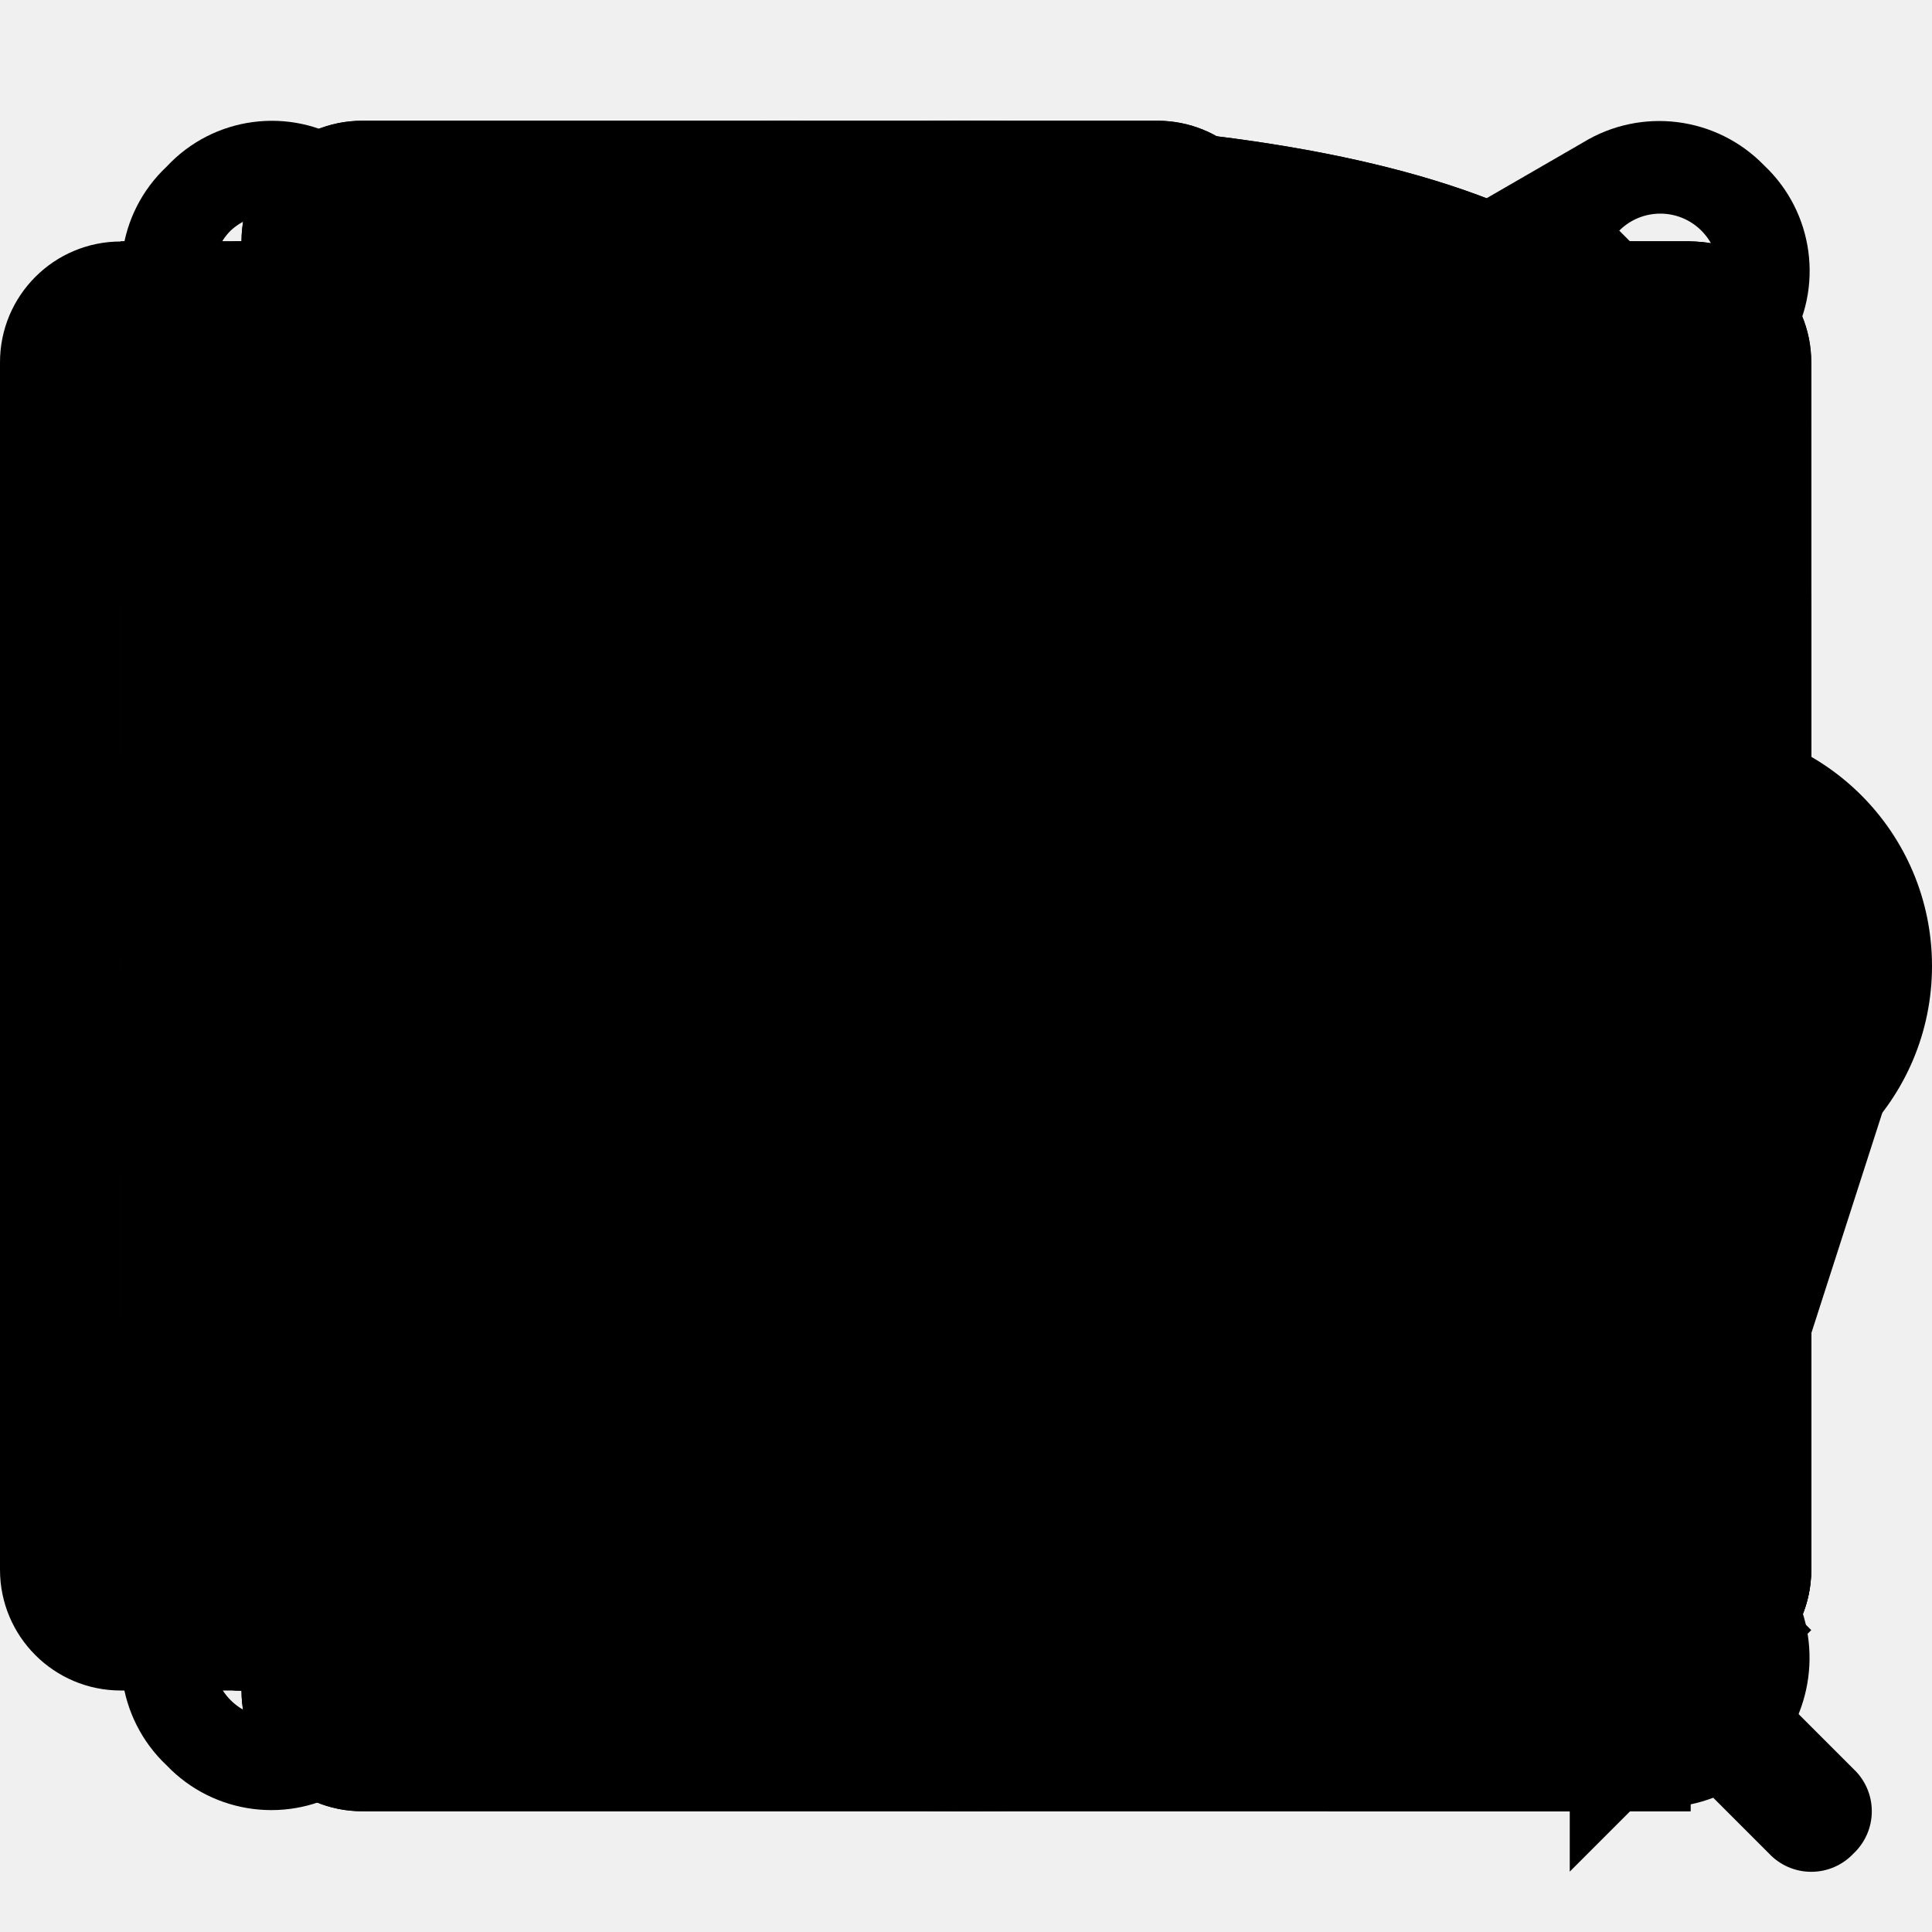
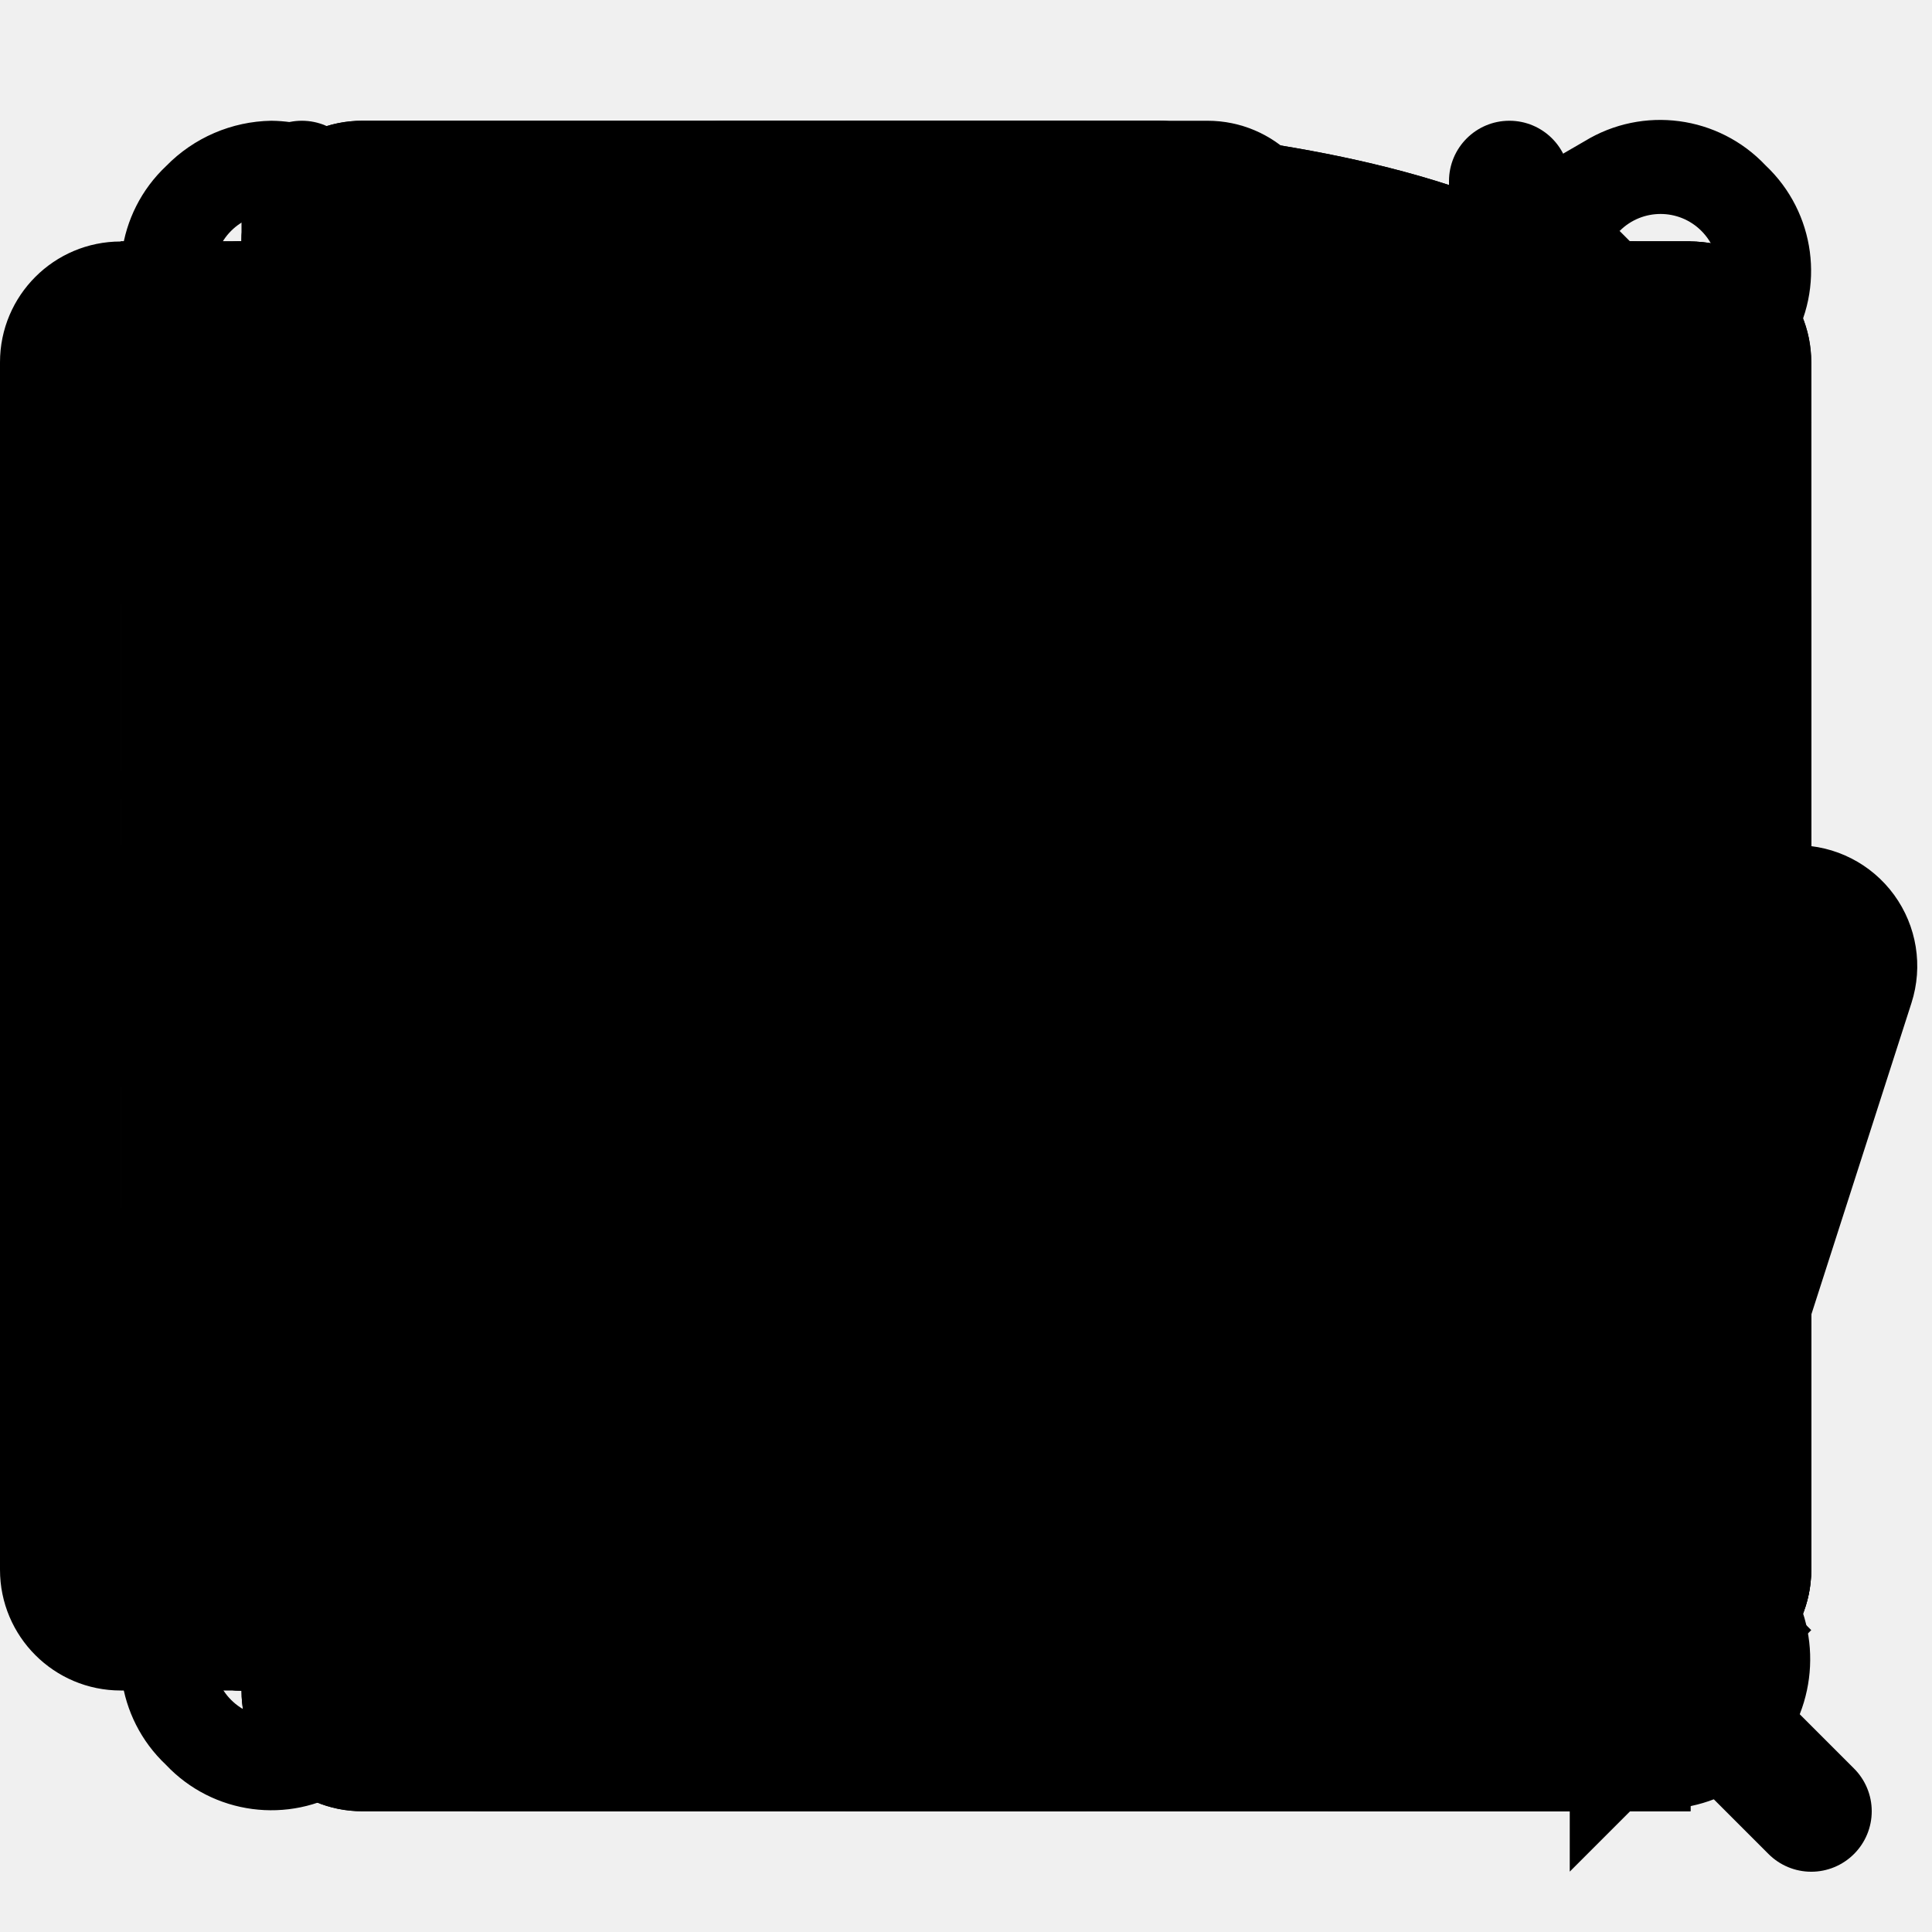
<svg xmlns="http://www.w3.org/2000/svg" viewBox="0 0 16 16">
  <g id="icn">
    <rect width="16" height="16" fill="none" />
  </g>
  <g id="icn-menu">
    <path d="M14.5,8a.5.5,0,0,1-.5.5H2a.5.5,0,0,1,0-1H14A.5.5,0,0,1,14.5,8ZM2,3H14a.5.5,0,0,0,0-1H2A.5.5,0,0,0,2,3ZM14,13H2a.5.5,0,0,0,0,1H14a.5.5,0,0,0,0-1Z" transform="translate(0 0)" />
  </g>
  <g id="icn-dbt">
-     <path d="M12.6,9.26h0L10.9,6.33a3.48,3.48,0,0,0-.53-.7h0A3.35,3.35,0,0,0,8,4.65a3.76,3.76,0,0,0-.82.11A4,4,0,0,1,12,6.53l.38.66a2.4,2.4,0,0,1,.21-.46l2.22-3.86a1.2,1.2,0,0,0-.2-1.5,1.21,1.21,0,0,0-1.5-.19h0L9.27,3.4a2.51,2.51,0,0,1-2.54,0L2.88,1.18a1.19,1.19,0,0,0-1.5.2,1.19,1.19,0,0,0-.2,1.49L3.4,6.73a2.49,2.49,0,0,1,0,2.53L1.18,13.12a1.2,1.2,0,0,0,.2,1.5,1.2,1.2,0,0,0,1.5.19l3.85-2.22a2.29,2.29,0,0,1,.46-.2L6.54,12a3.89,3.89,0,0,1-1.46-1.47,4.12,4.12,0,0,1-.29-3.37,3.47,3.47,0,0,0,.33,2.51,3.13,3.13,0,0,0,1.21,1.21l2.94,1.7h0l3.85,2.22a1.24,1.24,0,0,0,1.7-1.69Zm.81-7.35a.48.48,0,0,1,.68.68.5.5,0,0,1-.68,0A.48.48,0,0,1,13.41,1.91ZM2.59,2.59a.48.48,0,0,1-.68-.68.5.5,0,0,1,.68,0A.48.48,0,0,1,2.59,2.59Zm0,11.49a.48.48,0,0,1-.68,0,.48.48,0,0,1,.68-.68A.48.48,0,0,1,2.59,14.08Zm6.83-5.9a1,1,0,0,0-.27-.48A1,1,0,0,0,7.7,9.14a1,1,0,0,0,.49.27A1.39,1.39,0,0,1,7,9a1.43,1.43,0,1,1,2.43-.83Zm4.67,5.9a.48.48,0,0,1-.68-.68.48.48,0,0,1,.68.68Z" transform="translate(0 0)" />
+     <path d="M12.6,9.265l0,0L10.9,6.325a3.31,3.31,0,0,0-.529-.7h0a3.264,3.264,0,0,0-3.184-.867,4.022,4.022,0,0,1,4.194.938,3.977,3.977,0,0,1,.635.833l.38.657a2.488,2.488,0,0,1,.2-.465l2.226-3.851a1.2,1.2,0,0,0-.2-1.5,1.2,1.2,0,0,0-1.5-.2h0L9.27,3.4a2.539,2.539,0,0,1-2.54,0L2.877,1.178A1.253,1.253,0,0,0,2.247,1a1.247,1.247,0,0,0-.871.375,1.2,1.2,0,0,0-.2,1.5L3.4,6.726a2.542,2.542,0,0,1,0,2.539l-2.226,3.85a1.2,1.2,0,0,0,.2,1.5,1.2,1.2,0,0,0,1.5.2L6.73,12.588a2.455,2.455,0,0,1,.465-.2l-.657-.379a3.857,3.857,0,0,1-1.462-1.467,4.118,4.118,0,0,1-.288-3.368,3.453,3.453,0,0,0,.33,2.507A3.141,3.141,0,0,0,6.329,10.89l2.94,1.7h0l3.853,2.224a1.243,1.243,0,0,0,1.7-1.7Zm.814-7.353a.478.478,0,1,1,0,.676A.48.48,0,0,1,13.41,1.912ZM2.59,2.588a.478.478,0,1,1,0-.676A.479.479,0,0,1,2.59,2.588Zm0,11.49a.478.478,0,1,1,0-.676A.479.479,0,0,1,2.59,14.078Zm6.827-5.9a1.022,1.022,0,1,0-1.231,1.23,1.433,1.433,0,1,1,1.231-1.23Zm4.67,5.9a.478.478,0,1,1,0-.676A.479.479,0,0,1,14.087,14.078Z" transform="translate(0 0)" />
  </g>
  <g id="icn-doc-on">
-     <path d="M13.71,4.71,10.29,1.29A1,1,0,0,0,9.59,1H3A1,1,0,0,0,2,2V14a1,1,0,0,0,1,1H13a1,1,0,0,0,1-1V5.41A1,1,0,0,0,13.71,4.71ZM5,4H9V5H5Zm6,8H5V11h6Zm0-2H5V9h6Zm0-2H5V7h6Z" transform="translate(0 0)" />
+     <path d="M13.707,4.707,10.293,1.293A1,1,0,0,0,9.586,1H3A1,1,0,0,0,2,2V14a1,1,0,0,0,1,1H13a1,1,0,0,0,1-1V5.414A1,1,0,0,0,13.707,4.707ZM5,4H9V5H5Zm6,8H5V11h6Zm0-2H5V9h6Zm0-2H5V7h6Z" transform="translate(0 0)" />
  </g>
  <g id="icn-doc">
-     <path d="M9.59,2h0L13,5.41V14H3V2H9.59m0-1H3A1,1,0,0,0,2,2V14a1,1,0,0,0,1,1H13a1,1,0,0,0,1-1V5.41a1,1,0,0,0-.29-.7L10.29,1.29A1,1,0,0,0,9.59,1Z" transform="translate(0 0)" />
+     <path d="M9.586,2h0L13,5.414V14H3V2H9.586m0-1H3A1,1,0,0,0,2,2V14a1,1,0,0,0,1,1H13a1,1,0,0,0,1-1V5.414a1,1,0,0,0-.293-.707L10.293,1.293A1,1,0,0,0,9.586,1Z" transform="translate(0 0)" />
    <rect x="5" y="11" width="6" height="1" fill="#fff" />
    <polygon points="11 11 5 11 5 12 11 12 11 11 11 11" />
    <rect x="5" y="9" width="6" height="1" fill="#fff" />
    <polygon points="11 9 5 9 5 10 11 10 11 9 11 9" />
    <rect x="5" y="7" width="6" height="1" fill="#fff" />
    <polygon points="11 7 5 7 5 8 11 8 11 7 11 7" />
    <rect x="5" y="4" width="4" height="1" fill="#fff" />
    <polygon points="9 4 5 4 5 5 9 5 9 4 9 4" />
  </g>
  <g id="icn-down">
-     <path d="M8,10.5a.47.47,0,0,1-.35-.15l-3-3a.49.49,0,0,1,.7-.7L8,9.29l2.65-2.64a.49.49,0,0,1,.7.7l-3,3A.47.47,0,0,1,8,10.5Z" transform="translate(0 0)" />
+     <path d="M8,10.5a.5.5,0,0,1-.354-.146l-3-3a.5.5,0,0,1,.708-.708L8,9.293l2.646-2.647a.5.5,0,0,1,.708.708l-3,3A.5.5,0,0,1,8,10.5Z" transform="translate(0 0)" />
+   </g>
+   <g id="icn-chevrons-down">
+     <path d="M4,8.5a.5.5,0,0,1,.354.146L8,12.293l3.646-3.647a.5.5,0,0,1,.708.708l-4,4a.5.5,0,0,1-.708,0l-4-4A.5.5,0,0,1,4,8.5Z" transform="translate(0 0)" />
+     <path d="M4,3.5a.5.5,0,0,1,.354.146L8,7.293l3.646-3.647a.5.5,0,0,1,.708.708l-4,4a.5.5,0,0,1-.708,0l-4-4A.5.5,0,0,1,4,3.5Z" transform="translate(0 0)" />
  </g>
  <g id="icn-up">
-     <path d="M11,9.5a.47.47,0,0,1-.35-.15L8,6.71,5.35,9.35a.49.49,0,0,1-.7-.7l3-3a.48.48,0,0,1,.7,0l3,3a.48.48,0,0,1,0,.7A.47.47,0,0,1,11,9.5Z" transform="translate(0 0)" />
+     <path d="M11,9.5a.5.5,0,0,1-.354-.146L8,6.707,5.354,9.354a.5.5,0,0,1-.708-.708l3-3a.5.5,0,0,1,.708,0l3,3A.5.5,0,0,1,11,9.5Z" transform="translate(0 0)" />
+   </g>
+   <g id="icn-chevrons-up">
+     <path d="M12,7.5a.5.5,0,0,1-.354-.146L8,3.707,4.354,7.354a.5.5,0,0,1-.708-.708l4-4a.5.5,0,0,1,.708,0l4,4A.5.5,0,0,1,12,7.5Z" transform="translate(0 0)" />
+     <path d="M12,12.5a.5.5,0,0,1-.354-.146L8,8.707,4.354,12.354a.5.5,0,0,1-.708-.708l4-4a.5.5,0,0,1,.708,0l4,4A.5.5,0,0,1,12,12.5Z" transform="translate(0 0)" />
+     <rect width="16" height="16" fill="none" />
  </g>
  <g id="icn-left">
-     <path d="M9.5,5a.47.47,0,0,1-.15.35L6.71,8l2.64,2.65a.49.49,0,0,1-.7.7l-3-3a.48.48,0,0,1,0-.7l3-3a.48.48,0,0,1,.7,0A.47.47,0,0,1,9.5,5Z" transform="translate(0 0)" />
+     <path d="M9.5,5a.5.5,0,0,1-.146.354L6.707,8l2.647,2.646a.5.5,0,0,1-.708.708l-3-3a.5.5,0,0,1,0-.708l3-3A.5.5,0,0,1,9.5,5Z" transform="translate(0 0)" />
+   </g>
+   <g id="icn-chevrons-left">
+     <path d="M7.5,4a.5.5,0,0,1-.146.354L3.707,8l3.647,3.646a.5.5,0,1,1-.708.708l-4-4a.5.5,0,0,1,0-.708l4-4A.5.5,0,0,1,7.5,4Z" transform="translate(0 0)" />
+     <path d="M12.5,4a.5.5,0,0,1-.146.354L8.707,8l3.647,3.646a.5.5,0,0,1-.708.708l-4-4a.5.5,0,0,1,0-.708l4-4A.5.5,0,0,1,12.5,4Z" transform="translate(0 0)" />
  </g>
  <g id="icn-right">
-     <path d="M10.5,8a.47.47,0,0,1-.15.35l-3,3a.49.49,0,0,1-.7-.7L9.29,8,6.65,5.35a.49.49,0,0,1,.7-.7l3,3A.47.47,0,0,1,10.5,8Z" transform="translate(0 0)" />
+     <path d="M10.5,8a.5.5,0,0,1-.146.354l-3,3a.5.5,0,0,1-.708-.708L9.293,8,6.646,5.354a.5.5,0,0,1,.708-.708l3,3A.5.5,0,0,1,10.5,8Z" transform="translate(0 0)" />
+   </g>
+   <g id="icn-chevrons-right">
+     <path d="M8.5,12a.5.5,0,0,1,.146-.354L12.293,8,8.646,4.354a.5.5,0,0,1,.708-.708l4,4a.5.5,0,0,1,0,.708l-4,4A.5.5,0,0,1,8.5,12Z" transform="translate(0 0)" />
+     <path d="M3.5,12a.5.5,0,0,1,.146-.354L7.293,8,3.646,4.354a.5.5,0,0,1,.708-.708l4,4a.5.5,0,0,1,0,.708l-4,4A.5.5,0,0,1,3.5,12Z" transform="translate(0 0)" />
  </g>
  <g id="icn-dir">
-     <path d="M14,4H8.41a1,1,0,0,1-.7-.29L6.29,2.29A1,1,0,0,0,5.59,2H2A1,1,0,0,0,1,3V13a1,1,0,0,0,1,1H14a1,1,0,0,0,1-1V5A1,1,0,0,0,14,4ZM2,3H5.59l1,1H2ZM14,13H2V5H14Z" transform="translate(0 0)" />
+     <path d="M14,4H8.414a1,1,0,0,1-.707-.293L6.293,2.293A1,1,0,0,0,5.586,2H2A1,1,0,0,0,1,3V13a1,1,0,0,0,1,1H14a1,1,0,0,0,1-1V5A1,1,0,0,0,14,4ZM2,3H5.586l1,1H2ZM14,13H2V5H14Z" transform="translate(0 0)" />
  </g>
  <g id="icn-tree">
    <path d="M14,5V2H11V3H4V2H1V5H4V4H7V14h4v1h3V12H11v1H8V9h3v1h3V7H11V8H8V4h3V5ZM3,4H2V3H3Zm9,9h1v1H12Zm0-5h1V9H12Zm0-5h1V4H12Z" transform="translate(0 0)" />
  </g>
  <g id="icn-tree-on">
    <path d="M14,5V2H11V3H4V2H1V5H4V4H7V14h4v1h3V12H11v1H8V9h3v1h3V7H11V8H8V4h3V5Z" transform="translate(0 0)" />
  </g>
  <g id="icn-dir-on">
-     <path d="M14.88,7H14V5a1,1,0,0,0-1-1H7.41a1,1,0,0,1-.7-.29L5.29,2.29A1,1,0,0,0,4.59,2H1A1,1,0,0,0,0,3V13a1,1,0,0,0,1,1H13.27a1,1,0,0,0,1-.69l1.61-5A1,1,0,0,0,14.88,7ZM4.59,3,6,4.41A2,2,0,0,0,7.41,5H13V7H3a1,1,0,0,0-1,.69l-1,3.2V3Z" transform="translate(0 0)" />
+     <path d="M14.878,7H14V5a1,1,0,0,0-1-1H7.414a1,1,0,0,1-.707-.293L5.293,2.293A1,1,0,0,0,4.586,2H1A1,1,0,0,0,0,3V13a1,1,0,0,0,1,1H13.271a1,1,0,0,0,.952-.694l1.607-5A1,1,0,0,0,14.878,7ZM4.586,3,6,4.414A1.986,1.986,0,0,0,7.414,5H13V7H2.979a1,1,0,0,0-.952.694L1,10.889V3Z" transform="translate(0 0)" />
  </g>
  <g id="icn-db-on">
-     <path d="M8,1C7,1,2,1.12,2,3.5v9C2,14.88,7,15,8,15s6-.12,6-2.5v-9C14,1.12,9,1,8,1Zm5,10.48c0,.83-2.24,1.5-5,1.5s-5-.67-5-1.5V11c1.51.91,4.28,1,5,1s3.49-.07,5-1Zm0-3c0,.83-2.24,1.5-5,1.5S3,9.33,3,8.5V8c1.51.91,4.28,1,5,1s3.49-.07,5-1Zm0-3C13,6.33,10.76,7,8,7S3,6.33,3,5.5V5c1.51.91,4.28,1,5,1s3.49-.07,5-1Z" transform="translate(0 0)" />
+     <path d="M8,1C7,1,2,1.121,2,3.5v9C2,14.879,7,15,8,15s6-.121,6-2.5v-9C14,1.121,9,1,8,1Zm5,10.482c0,.828-2.239,1.5-5,1.5s-5-.672-5-1.5V11c1.511.915,4.281.982,5,.982s3.489-.067,5-.982ZM13,8.5c0,.828-2.239,1.5-5,1.5S3,9.328,3,8.5V8.018C4.511,8.933,7.281,9,8,9s3.489-.067,5-.982Zm0-3C13,6.328,10.761,7,8,7S3,6.328,3,5.5V5.018C4.511,5.933,7.281,6,8,6s3.489-.067,5-.982Z" transform="translate(0 0)" />
  </g>
  <g id="icn-db">
-     <path d="M8,1C7,1,2,1.12,2,3.5v9C2,14.88,7,15,8,15s6-.12,6-2.5v-9C14,1.12,9,1,8,1ZM3,8c1.51.91,4.28,1,5,1s3.49-.07,5-1V9.5c0,.83-2.24,1.5-5,1.5s-5-.67-5-1.5ZM8,8C5.24,8,3,7.33,3,6.5V5c1.51.91,4.28,1,5,1s3.49-.07,5-1V6.5C13,7.33,10.76,8,8,8ZM8,2c2.76,0,5,.67,5,1.5S10.76,5,8,5,3,4.33,3,3.5,5.24,2,8,2ZM8,14c-2.76,0-5-.67-5-1.5V11c1.51.91,4.28,1,5,1s3.49-.07,5-1V12.5C13,13.33,10.76,14,8,14Z" transform="translate(0 0)" />
+     <path d="M8,1C7,1,2,1.121,2,3.5v9C2,14.879,7,15,8,15s6-.121,6-2.5v-9C14,1.121,9,1,8,1ZM3,8.018C4.511,8.933,7.281,9,8,9s3.489-.067,5-.982V9.5c0,.828-2.239,1.5-5,1.5s-5-.672-5-1.5ZM8,8C5.239,8,3,7.328,3,6.5V5.018C4.511,5.933,7.281,6,8,6s3.489-.067,5-.982V6.5C13,7.328,10.761,8,8,8ZM8,2c2.761,0,5,.672,5,1.5S10.761,5,8,5,3,4.328,3,3.5,5.239,2,8,2ZM8,14c-2.761,0-5-.672-5-1.5V11.018C4.511,11.933,7.281,12,8,12s3.489-.067,5-.982V12.5C13,13.328,10.761,14,8,14Z" transform="translate(0 0)" />
  </g>
  <g id="icn-close">
-     <path d="M12.35,11.65a.48.48,0,0,1,0,.7.48.48,0,0,1-.7,0L8,8.71,4.35,12.35a.48.48,0,0,1-.7,0,.48.48,0,0,1,0-.7L7.29,8,3.65,4.35a.49.49,0,0,1,.7-.7L8,7.29l3.65-3.64a.49.49,0,0,1,.7.7L8.71,8Z" transform="translate(0 0)" />
+     <path d="M11.442,10.558a.625.625,0,0,1-.884.884L8,8.884,5.442,11.442a.625.625,0,0,1-.884-.884L7.116,8,4.558,5.442a.625.625,0,0,1,.884-.884L8,7.116l2.558-2.558a.625.625,0,0,1,.884.884L8.884,8Z" transform="translate(0 0)" />
+   </g>
+   <g id="icn-plus">
+     <path d="M14,7.5a.5.5,0,0,1-.5.5H8v5.5a.5.5,0,0,1-1,0V8H1.5a.5.5,0,0,1,0-1H7V1.5a.5.5,0,0,1,1,0V7h5.5A.5.5,0,0,1,14,7.5Z" transform="translate(0 0)" />
+   </g>
+   <g id="icn-sliders">
+     <path d="M8,5.5v8a.5.5,0,0,1-1,0v-8a.5.5,0,0,1,1,0ZM2.5,12a.5.5,0,0,0-.5.5v1a.5.5,0,0,0,1,0v-1A.5.5,0,0,0,2.5,12Zm10-2a.5.5,0,0,0-.5.5v3a.5.5,0,0,0,1,0v-3A.5.5,0,0,0,12.5,10Zm-8,0H3V1.5a.5.5,0,0,0-1,0V10H.5a.5.5,0,0,0,0,1h4a.5.5,0,0,0,0-1Zm5-7H8V1.5a.5.5,0,0,0-1,0V3H5.5a.5.5,0,0,0,0,1h4a.5.5,0,0,0,0-1Zm5,5H13V1.5a.5.5,0,0,0-1,0V8H10.5a.5.5,0,0,0,0,1h4a.5.5,0,0,0,0-1Z" transform="translate(0 0)" />
  </g>
  <g id="icn-search">
-     <path d="M6.5,1A5.5,5.5,0,1,0,12,6.5,5.5,5.5,0,0,0,6.5,1Zm0,10A4.5,4.5,0,1,1,11,6.5,4.51,4.51,0,0,1,6.5,11Zm8.85,4.35a.48.48,0,0,1-.7,0l-3-3a.49.49,0,0,1,.7-.7l3,3A.48.48,0,0,1,15.35,15.35Z" transform="translate(0 0)" />
+     <path d="M6.5,1A5.5,5.5,0,1,0,12,6.5,5.5,5.5,0,0,0,6.5,1Zm0,10A4.5,4.5,0,1,1,11,6.5,4.505,4.505,0,0,1,6.5,11Zm8.854,4.354a.5.5,0,0,1-.708,0l-3-3a.5.5,0,0,1,.708-.708l3,3A.5.5,0,0,1,15.354,15.354Z" transform="translate(0 0)" />
  </g>
  <g id="icn-more">
-     <path d="M8,6a2,2,0,1,0,2,2A2,2,0,0,0,8,6ZM8,9A1,1,0,1,1,9,8,1,1,0,0,1,8,9ZM2,6A2,2,0,1,0,4,8,2,2,0,0,0,2,6ZM2,9A1,1,0,1,1,3,8,1,1,0,0,1,2,9ZM14,6a2,2,0,1,0,2,2A2,2,0,0,0,14,6Zm0,3a1,1,0,1,1,1-1A1,1,0,0,1,14,9Z" transform="translate(0 0)" />
+     <rect x="1" y="7" width="2" height="2" transform="translate(-6 10) rotate(-90)" />
+     <rect x="7" y="7" width="2" height="2" transform="translate(0 16) rotate(-90)" />
+     <rect x="13" y="7" width="2" height="2" transform="translate(6 22) rotate(-90)" />
+   </g>
+   <g id="icn-kabob">
+     <rect x="7" y="1" width="2" height="2" />
+     <rect x="7" y="7" width="2" height="2" />
+     <rect x="7" y="13" width="2" height="2" />
  </g>
  <g id="icn-flow">
    <path d="M4,3V2H1V5H4V4H7v9a1,1,0,0,0,1,1h5V13H8V9h5V8H8V4h5V3H4ZM3,4H2V3H3Z" transform="translate(0 0)" />
    <polygon points="13 1.5 13 5.5 15 3.5 13 1.5" />
    <polygon points="13 6.5 13 10.5 15 8.5 13 6.5" />
    <polygon points="13 11.5 13 15.5 15 13.5 13 11.5" />
  </g>
  <g id="icn-expand">
    <path d="M6,2.5a.5.5,0,0,1-.5.5H3V5.5a.5.5,0,0,1-1,0v-3A.5.5,0,0,1,2.5,2h3A.5.5,0,0,1,6,2.5ZM13.5,2h-3a.5.5,0,0,0,0,1H13V5.5a.5.5,0,0,0,1,0v-3A.5.5,0,0,0,13.5,2Zm0,8a.5.5,0,0,0-.5.5V13H10.5a.5.5,0,0,0,0,1h3a.5.5,0,0,0,.5-.5v-3A.5.5,0,0,0,13.5,10Zm-8,3H3V10.5a.5.5,0,0,0-1,0v3a.5.5,0,0,0,.5.5h3a.5.5,0,0,0,0-1Z" transform="translate(0 0)" />
  </g>
  <g id="icn-contract">
    <path d="M6,2.5v3a.5.5,0,0,1-.5.5h-3a.5.5,0,0,1,0-1H5V2.5a.5.5,0,0,1,1,0ZM10.5,6h3a.5.5,0,0,0,0-1H11V2.5a.5.5,0,0,0-1,0v3A.5.5,0,0,0,10.5,6Zm3,4h-3a.5.5,0,0,0-.5.5v3a.5.5,0,0,0,1,0V11h2.5a.5.5,0,0,0,0-1Zm-8,0h-3a.5.5,0,0,0,0,1H5v2.5a.5.5,0,0,0,1,0v-3A.5.5,0,0,0,5.5,10Z" transform="translate(0 0)" />
  </g>
  <g id="icn-filter">
    <path d="M14.5,4.5A.5.5,0,0,1,14,5H2A.5.5,0,0,1,2,4H14A.5.5,0,0,1,14.5,4.5ZM12,8H4A.5.5,0,0,0,4,9h8a.5.5,0,0,0,0-1Zm-2,4H6a.5.5,0,0,0,0,1h4a.5.5,0,0,0,0-1Z" transform="translate(0 0)" />
  </g>
  <g id="icn-split-v">
    <path d="M14,2H2A1,1,0,0,0,1,3V13a1,1,0,0,0,1,1H14a1,1,0,0,0,1-1V3A1,1,0,0,0,14,2Zm0,6H2V3H14Z" transform="translate(0 0)" />
  </g>
  <g id="icn-split-h">
    <path d="M14,2H2A1,1,0,0,0,1,3V13a1,1,0,0,0,1,1H14a1,1,0,0,0,1-1V3A1,1,0,0,0,14,2ZM2,13V3H8V13Z" transform="translate(0 0)" />
  </g>
+   <g id="icn-status">
+     <circle cx="8" cy="8" r="4" />
+   </g>
+   <g id="icn-arrow-right">
+     <path d="M13.854,7.854l-6,6a.5.5,0,0,1-.708-.708L12.293,8H1.5a.5.5,0,0,1,0-1H12.293L7.146,1.854a.5.5,0,0,1,.708-.708l6,6A.5.5,0,0,1,13.854,7.854Z" transform="translate(0 0)" />
+   </g>
+   <g id="icn-edit">
+     <path d="M7.146,8.146l6-6a.5.5,0,0,1,.708.708l-6,6a.5.5,0,0,1-.708-.708ZM13.5,7a.5.5,0,0,0-.5.5V13H3V3H8.5a.5.5,0,0,0,0-1H3A1,1,0,0,0,2,3V13a1,1,0,0,0,1,1H13a1,1,0,0,0,1-1V7.5A.5.5,0,0,0,13.5,7Z" transform="translate(0 0)" />
+   </g>
+   <g id="icn-pencil">
+     <path d="M13.854,4.146l-2-2a.5.5,0,0,0-.708,0l-8,8a.5.5,0,0,0-.12.2l-1,3A.5.5,0,0,0,2.5,14a.537.537,0,0,0,.158-.025l3-1a.506.506,0,0,0,.195-.121l8-8A.5.5,0,0,0,13.854,4.146ZM5.23,12.063l-1.94.646.647-1.938L11.5,3.207,12.793,4.5Z" transform="translate(0 0)" />
+   </g>
+   <g id="icn-trash">
+     <path d="M13.5,3H11V2a1,1,0,0,0-1-1H6A1,1,0,0,0,5,2V3H2.5a.5.5,0,0,0,0,1h11a.5.5,0,0,0,0-1ZM6,3V2h4V3Z" transform="translate(0 0)" />
+     <path d="M13,5.5V14a1,1,0,0,1-1,1H4a1,1,0,0,1-1-1V5.5a.5.5,0,0,1,1,0V14h8V5.5a.5.5,0,0,1,1,0Z" transform="translate(0 0)" />
+   </g>
</svg>
